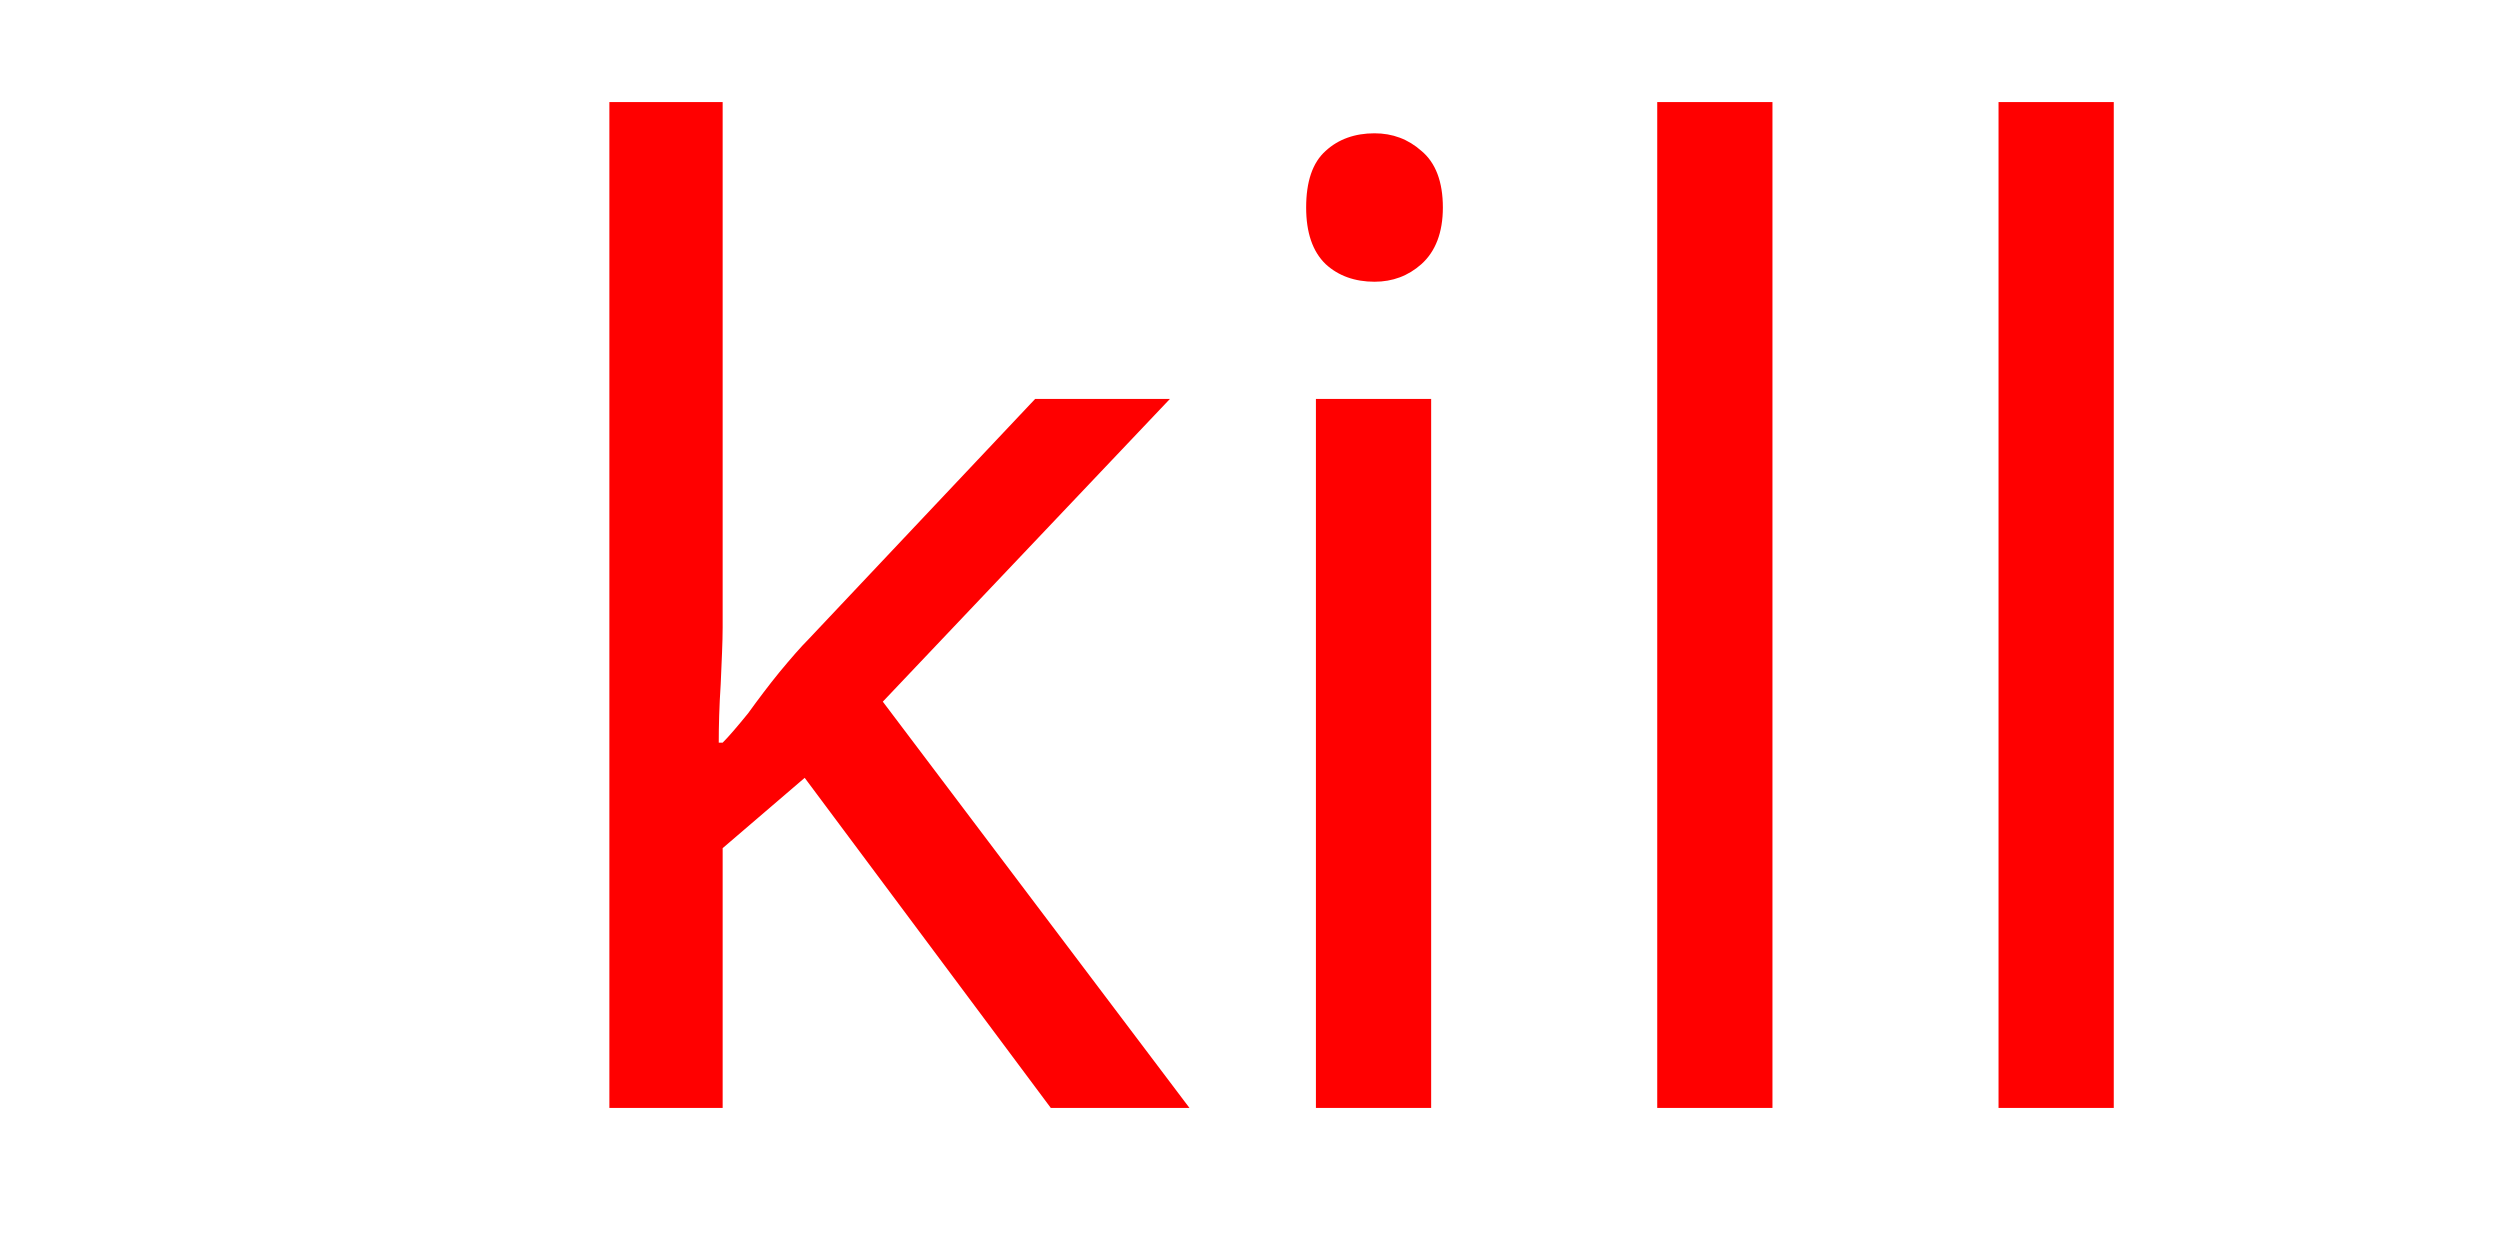
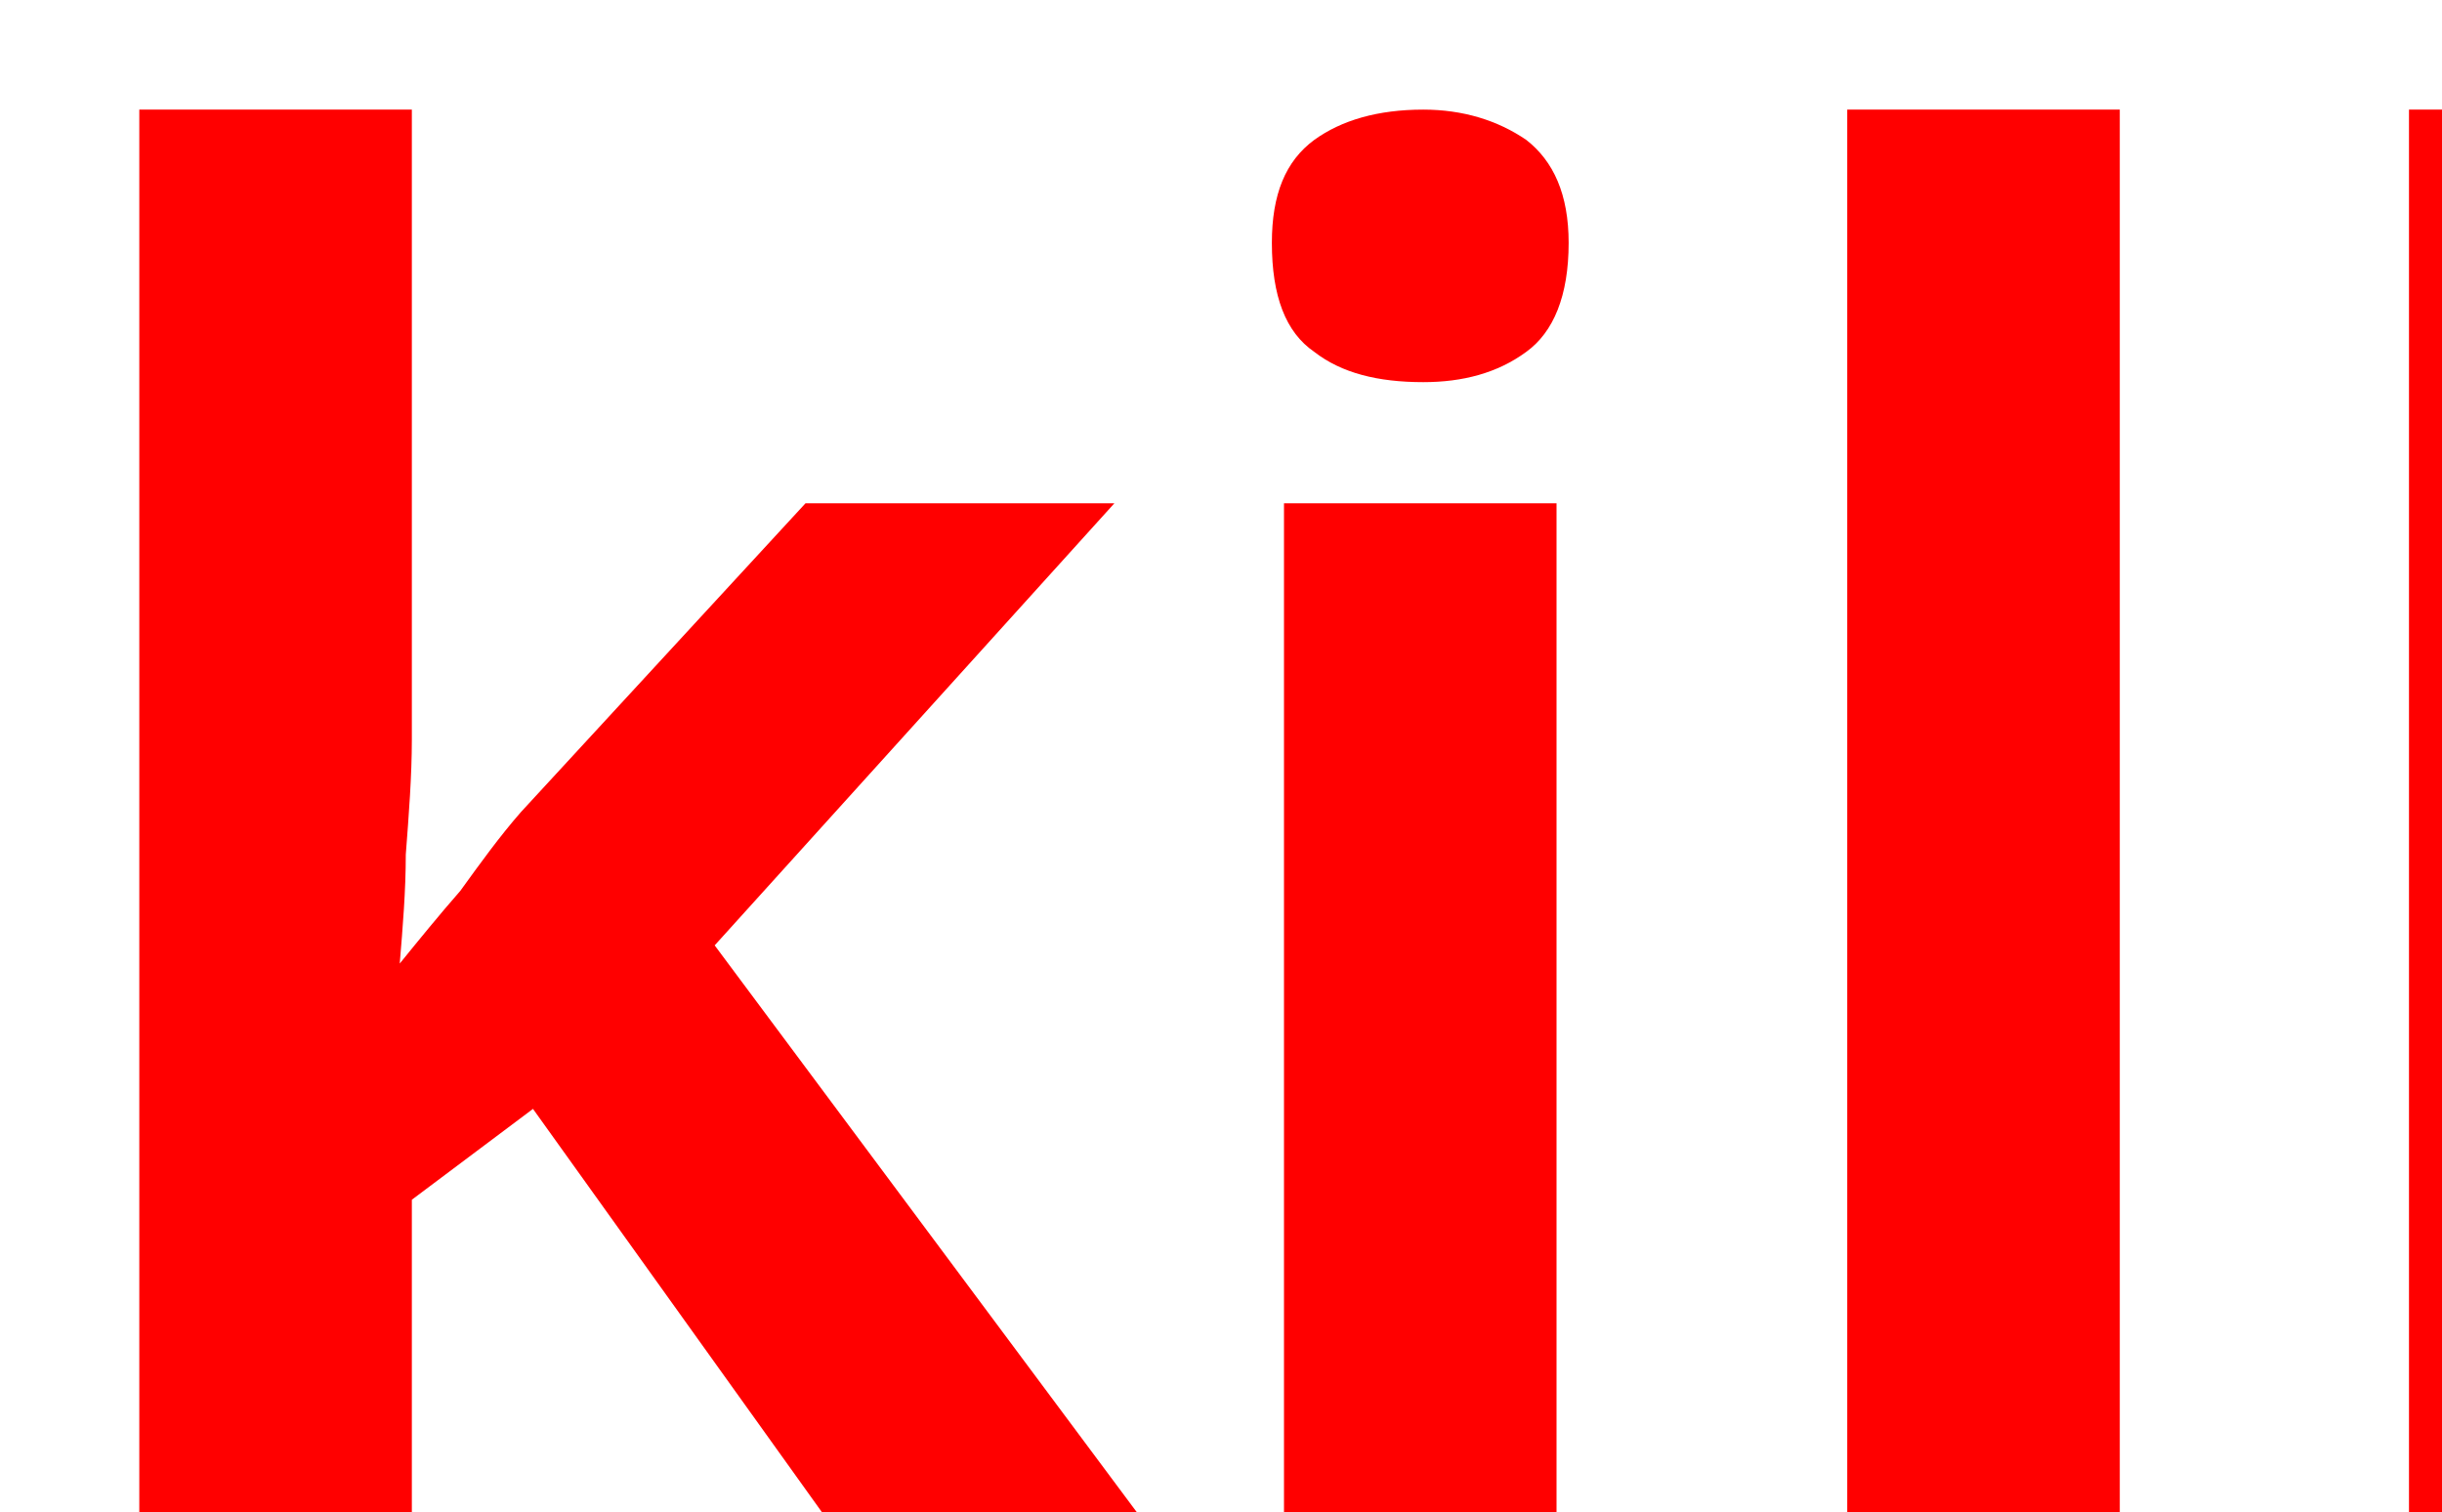
- <svg xmlns="http://www.w3.org/2000/svg" width="20mm" height="10mm" viewBox="0 0 20 10" version="1.1" id="svg8">
+ <svg xmlns="http://www.w3.org/2000/svg" width="6.3mm" height="3.9mm" viewBox="0 0 6.3 3.9" version="1.1" id="svg8">
  <defs id="defs2" />
-   <g id="layer1" transform="translate(0,-287)">
-     <text xml:space="preserve" style="font-style:normal;font-weight:normal;font-size:10.583px;line-height:1.25;font-family:sans-serif;letter-spacing:0px;word-spacing:0px;fill:#ff0000;fill-opacity:1;stroke:none;stroke-width:0.265" x="3.969" y="295.866" id="text4487">
-       <tspan id="tspan4485" x="3.969" y="295.866" style="font-style:normal;font-variant:normal;font-weight:normal;font-stretch:normal;font-family:'Yu Gothic UI';-inkscape-font-specification:'Yu Gothic UI';fill:#ff0000;fill-opacity:1;stroke-width:0.265">kill</tspan>
+   <g id="layer1" transform="translate(0,-293.1)">
+     <text xml:space="preserve" style="font-style:normal;font-weight:normal;font-size:10.583px;line-height:1.25;font-family:sans-serif;letter-spacing:0px;word-spacing:0px;fill:#ff0000;fill-opacity:1;stroke:none;stroke-width:0.265" x="-0.016" y="297.006" id="text4487">
+       <tspan id="tspan4485" x="-0.016" y="297.006" style="font-style:normal;font-variant:normal;font-weight:bold;font-stretch:normal;font-size:4.762px;font-family:'Yu Gothic UI';-inkscape-font-specification:'Yu Gothic UI Bold';fill:#ff0000;fill-opacity:1;stroke-width:0.265">kill</tspan>
    </text>
  </g>
</svg>
